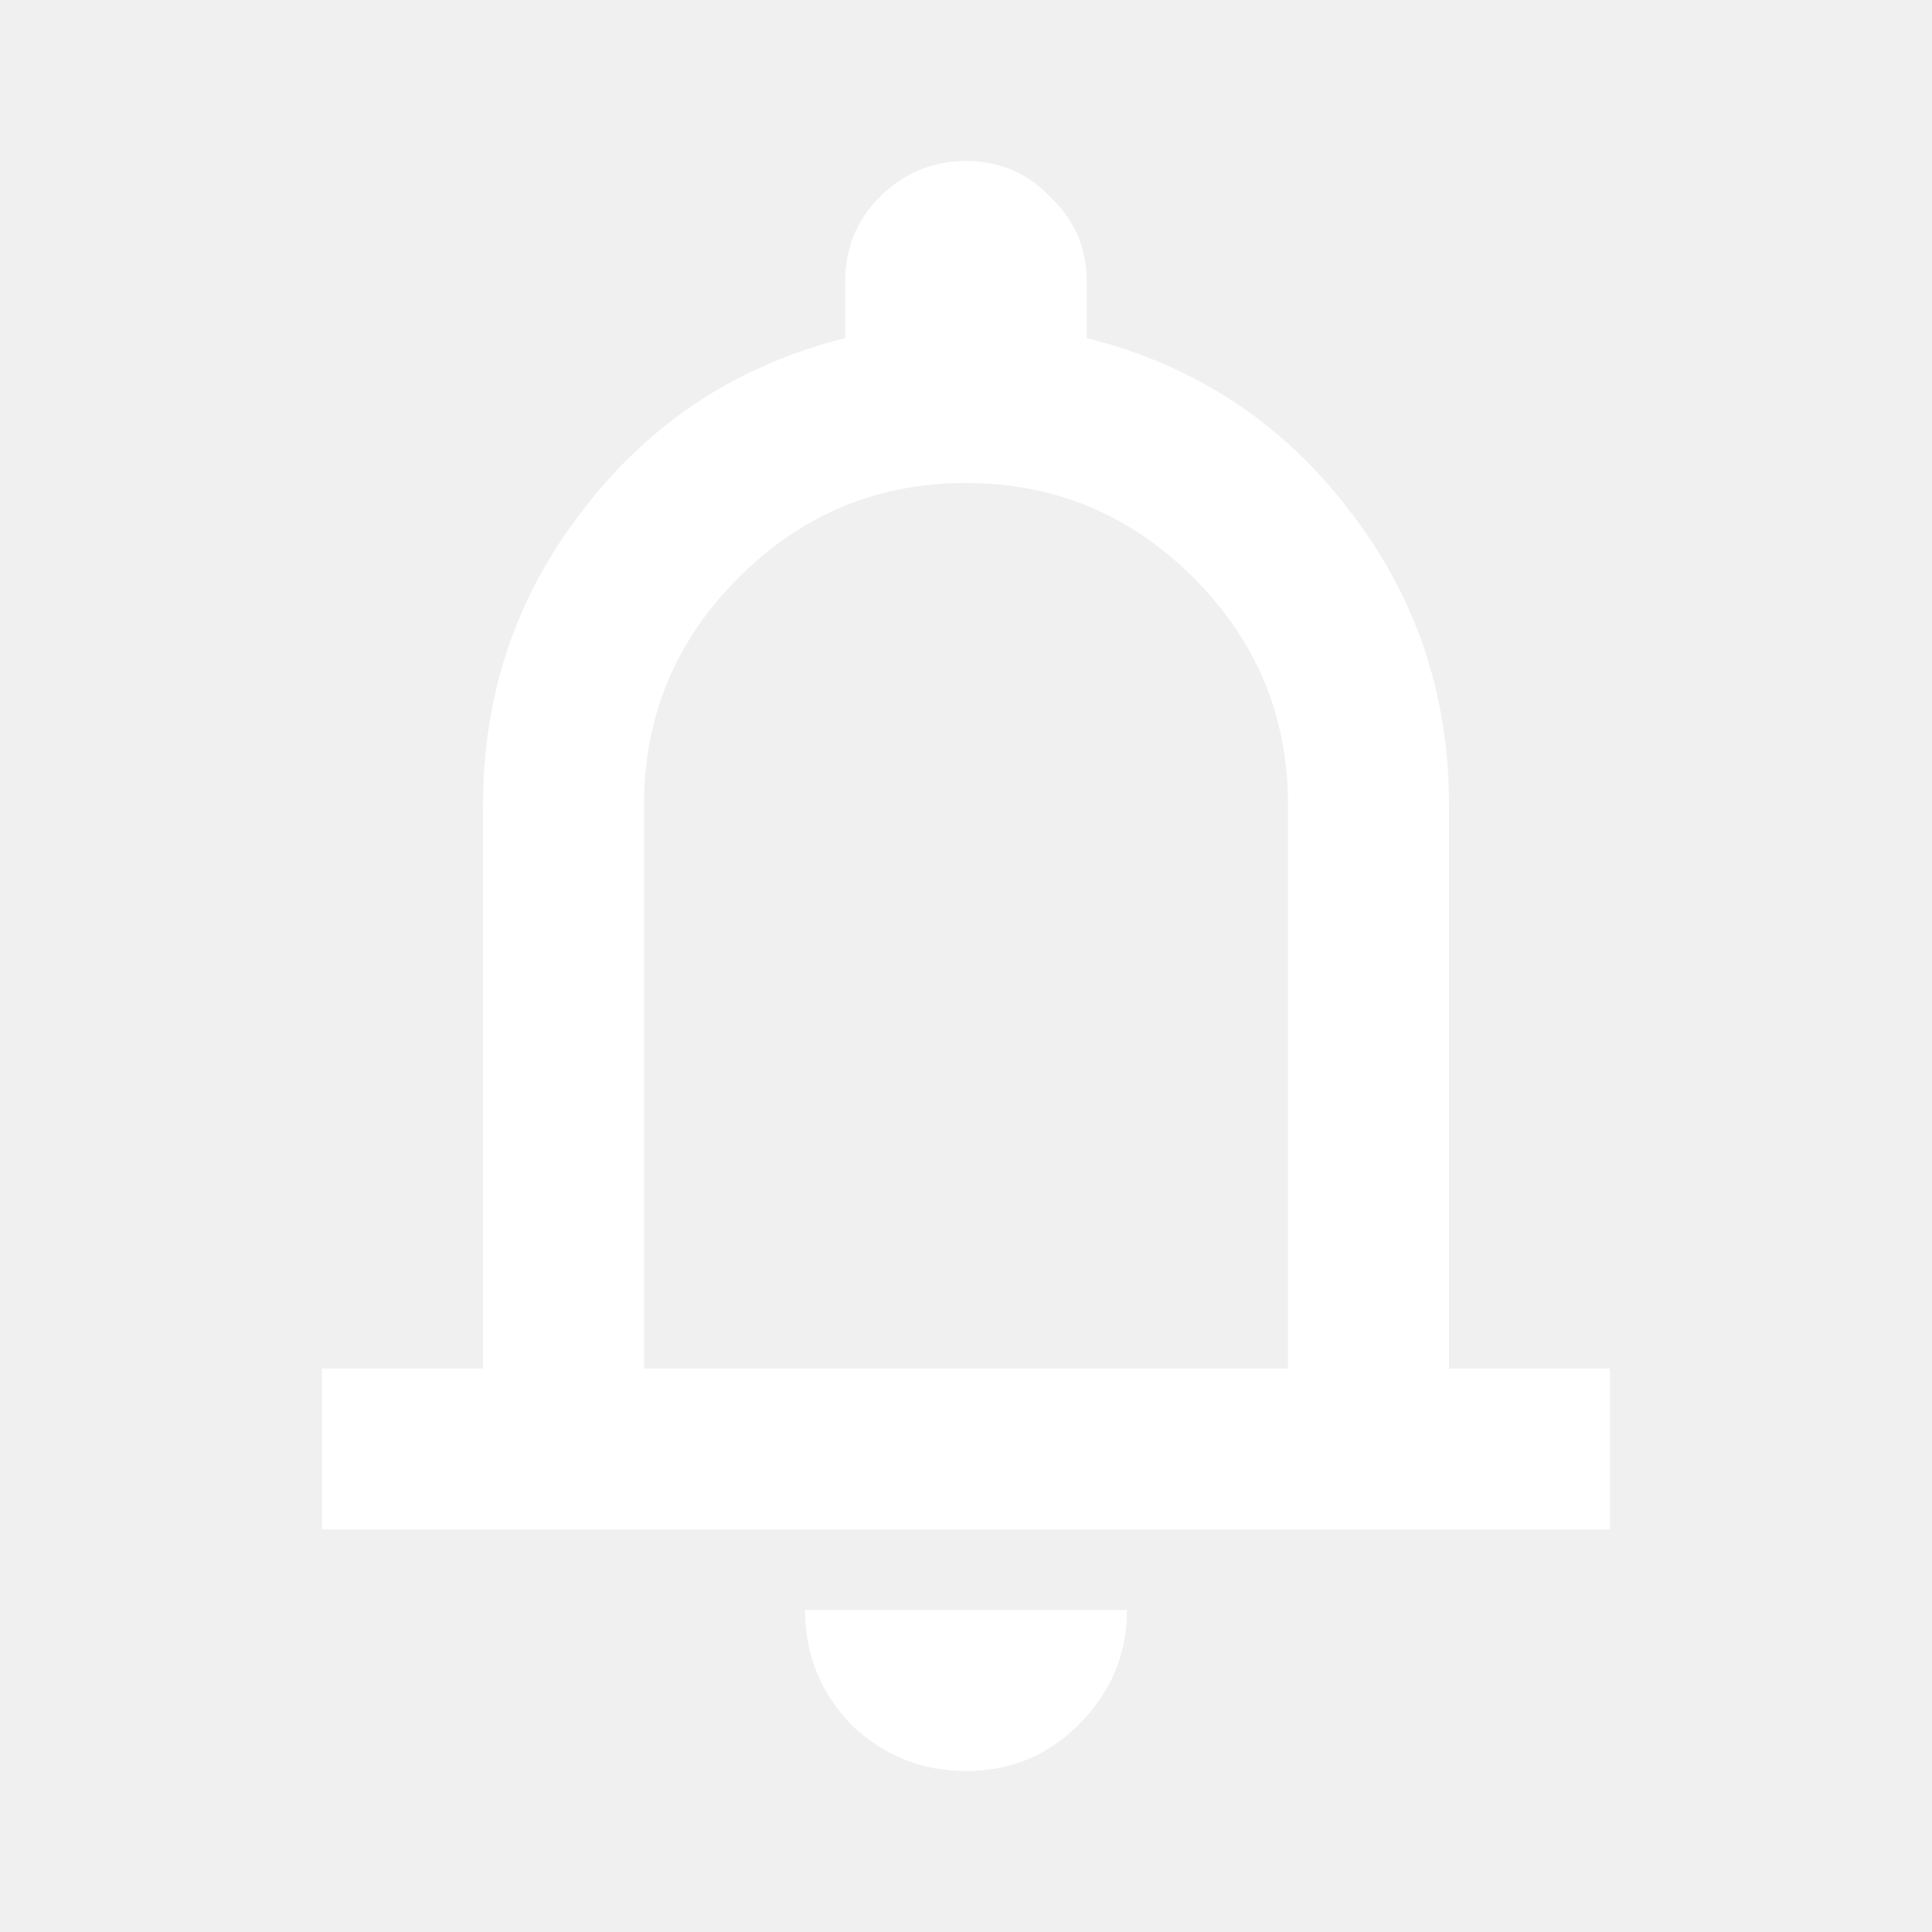
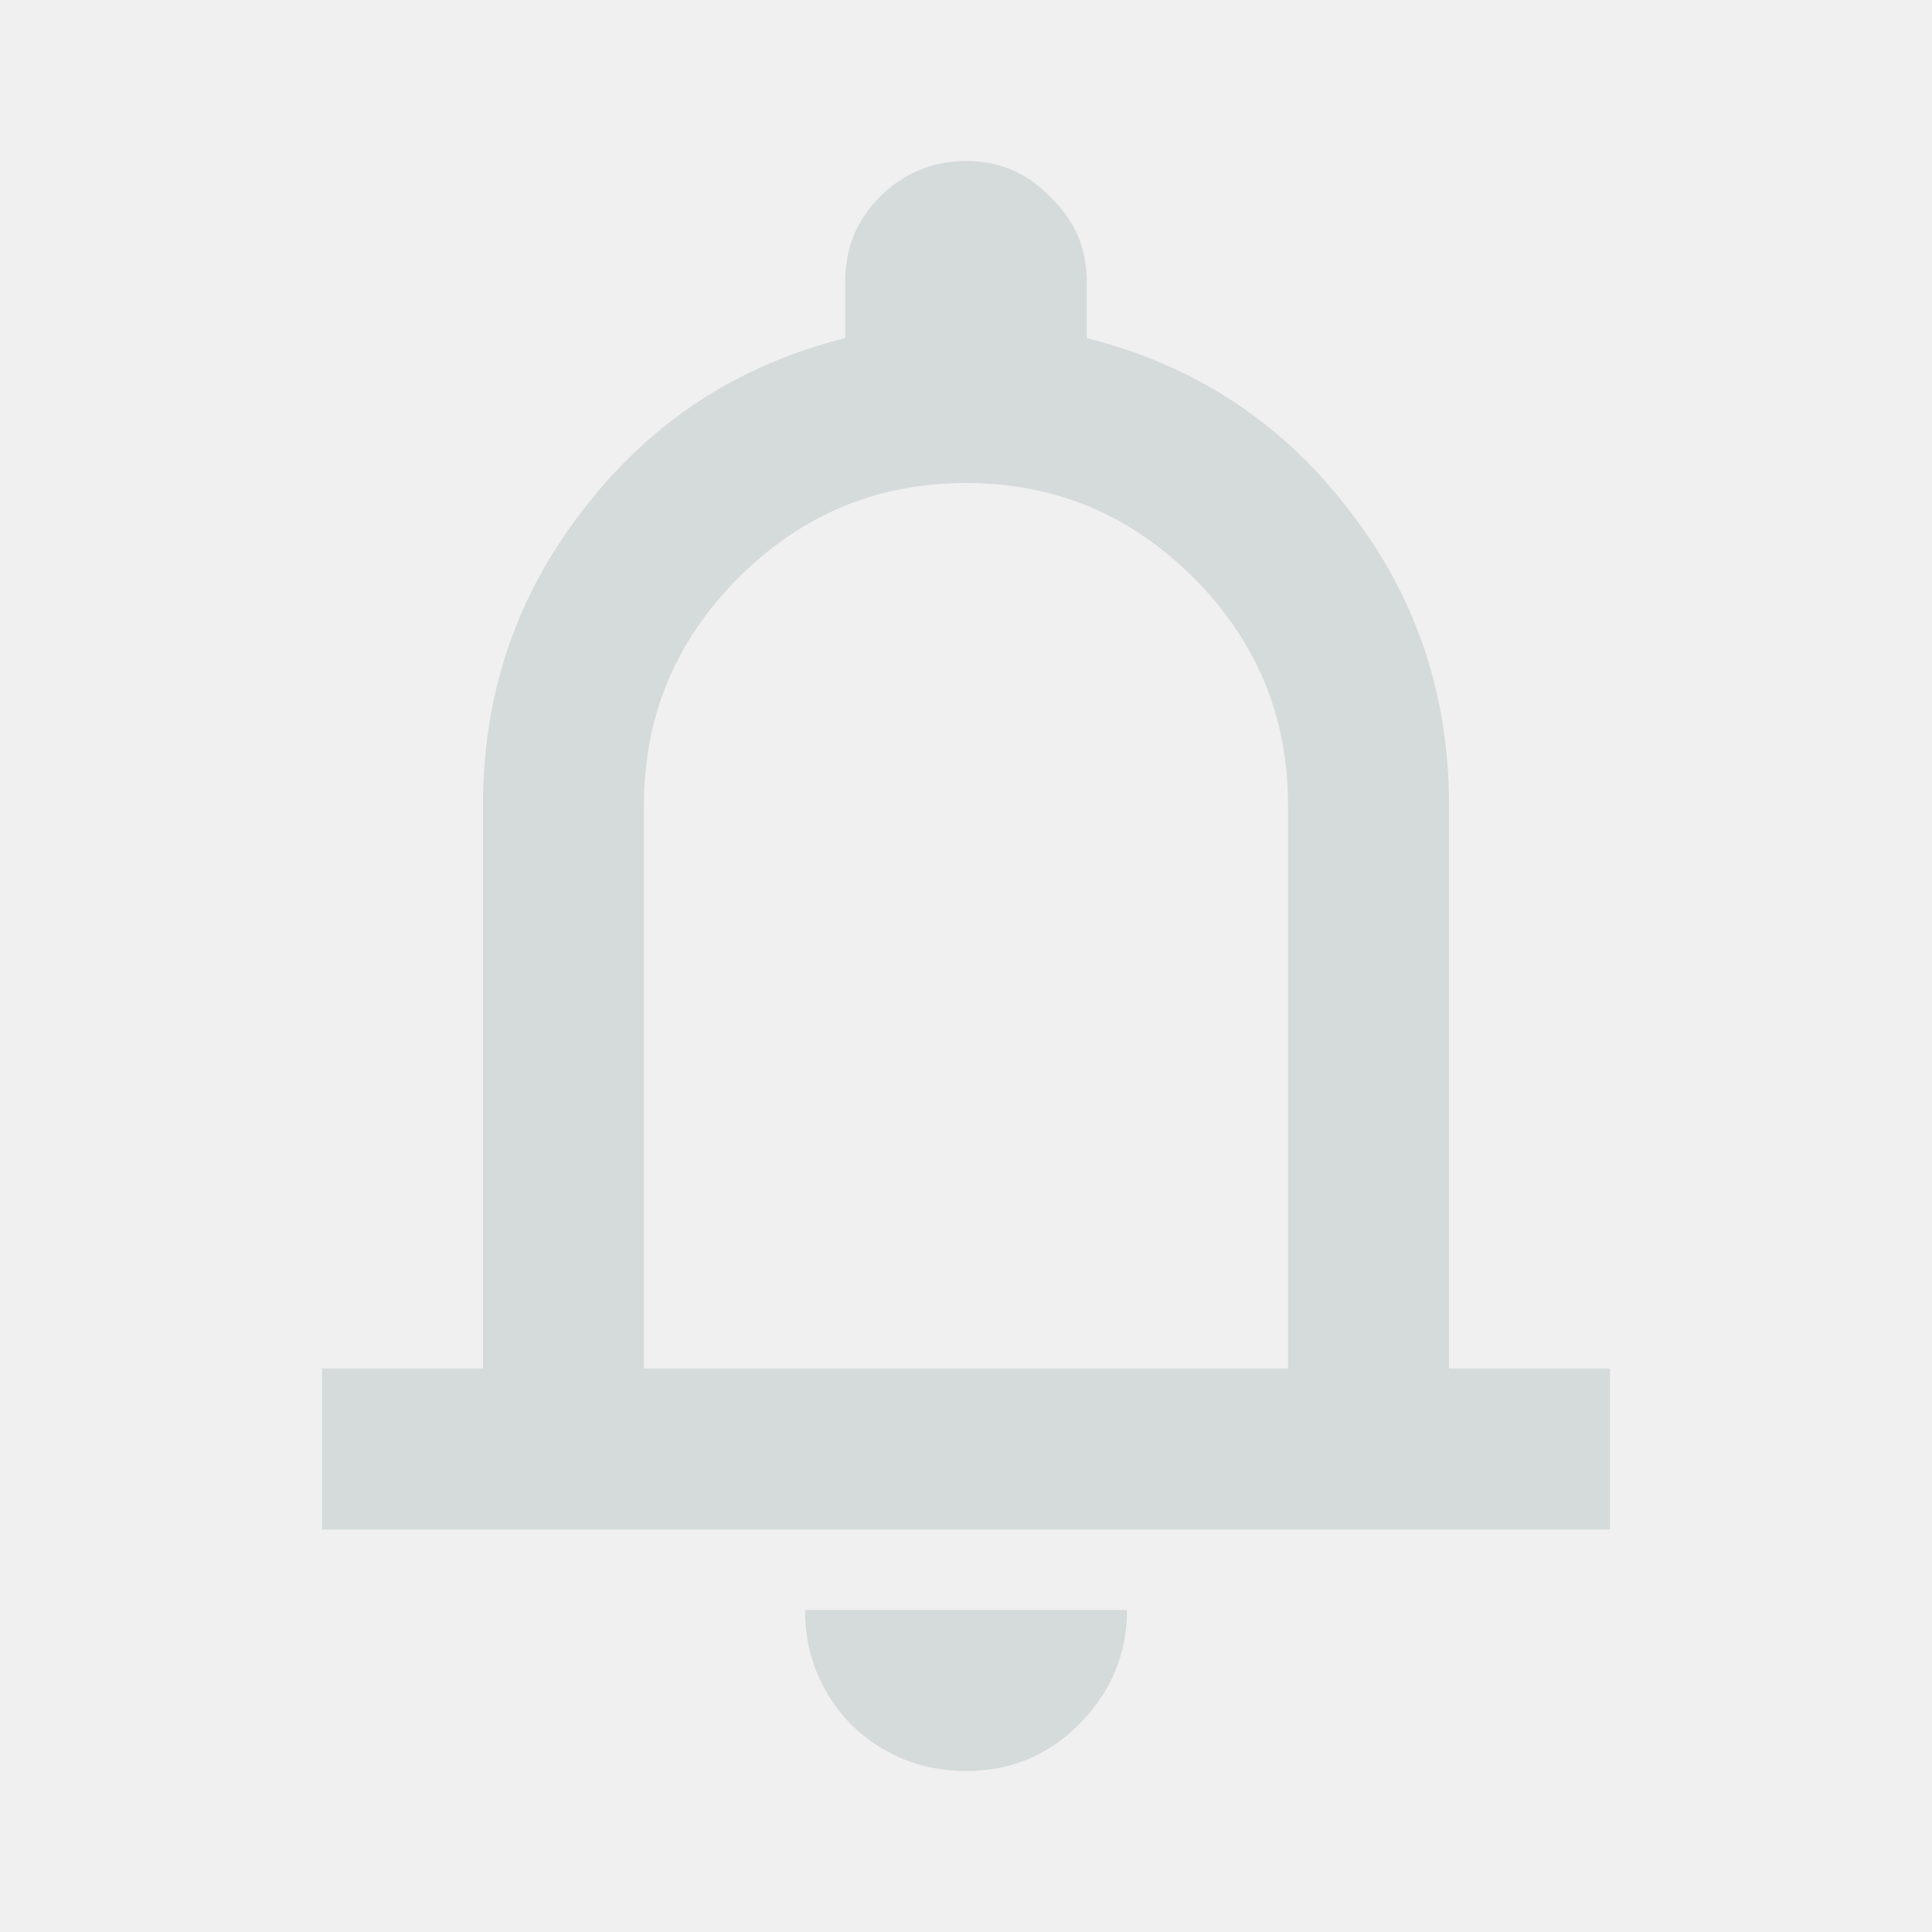
<svg xmlns="http://www.w3.org/2000/svg" width="31" height="31" viewBox="0 0 31 31" fill="none">
-   <path d="M5.167 24.542V21.958H7.75V12.917C7.75 11.13 8.288 9.548 9.365 8.17C10.441 6.77 11.84 5.856 13.562 5.425V4.521C13.562 3.983 13.745 3.531 14.111 3.165C14.499 2.777 14.962 2.583 15.5 2.583C16.038 2.583 16.49 2.777 16.856 3.165C17.244 3.531 17.438 3.983 17.438 4.521V5.425C19.16 5.856 20.559 6.77 21.635 8.17C22.712 9.548 23.25 11.13 23.25 12.917V21.958H25.833V24.542H5.167ZM15.5 28.417C14.79 28.417 14.176 28.169 13.659 27.674C13.164 27.157 12.917 26.544 12.917 25.833H18.083C18.083 26.544 17.825 27.157 17.308 27.674C16.813 28.169 16.21 28.417 15.5 28.417ZM10.333 21.958H20.667V12.917C20.667 11.496 20.161 10.28 19.149 9.268C18.137 8.256 16.921 7.75 15.5 7.75C14.079 7.75 12.863 8.256 11.851 9.268C10.839 10.28 10.333 11.496 10.333 12.917V21.958Z" fill="white" />
+   <path d="M5.167 24.542V21.958H7.75V12.917C7.75 11.13 8.288 9.548 9.365 8.17C10.441 6.77 11.84 5.856 13.562 5.425V4.521C13.562 3.983 13.745 3.531 14.111 3.165C14.499 2.777 14.962 2.583 15.5 2.583C16.038 2.583 16.49 2.777 16.856 3.165C17.244 3.531 17.438 3.983 17.438 4.521V5.425C19.16 5.856 20.559 6.77 21.635 8.17C22.712 9.548 23.25 11.13 23.25 12.917V21.958H25.833V24.542H5.167ZM15.5 28.417C14.79 28.417 14.176 28.169 13.659 27.674C13.164 27.157 12.917 26.544 12.917 25.833H18.083C18.083 26.544 17.825 27.157 17.308 27.674C16.813 28.169 16.21 28.417 15.5 28.417ZM10.333 21.958H20.667V12.917C20.667 11.496 20.161 10.28 19.149 9.268C18.137 8.256 16.921 7.75 15.5 7.75C14.079 7.75 12.863 8.256 11.851 9.268C10.839 10.28 10.333 11.496 10.333 12.917V21.958Z" fill="#d5dbda" />
</svg>
